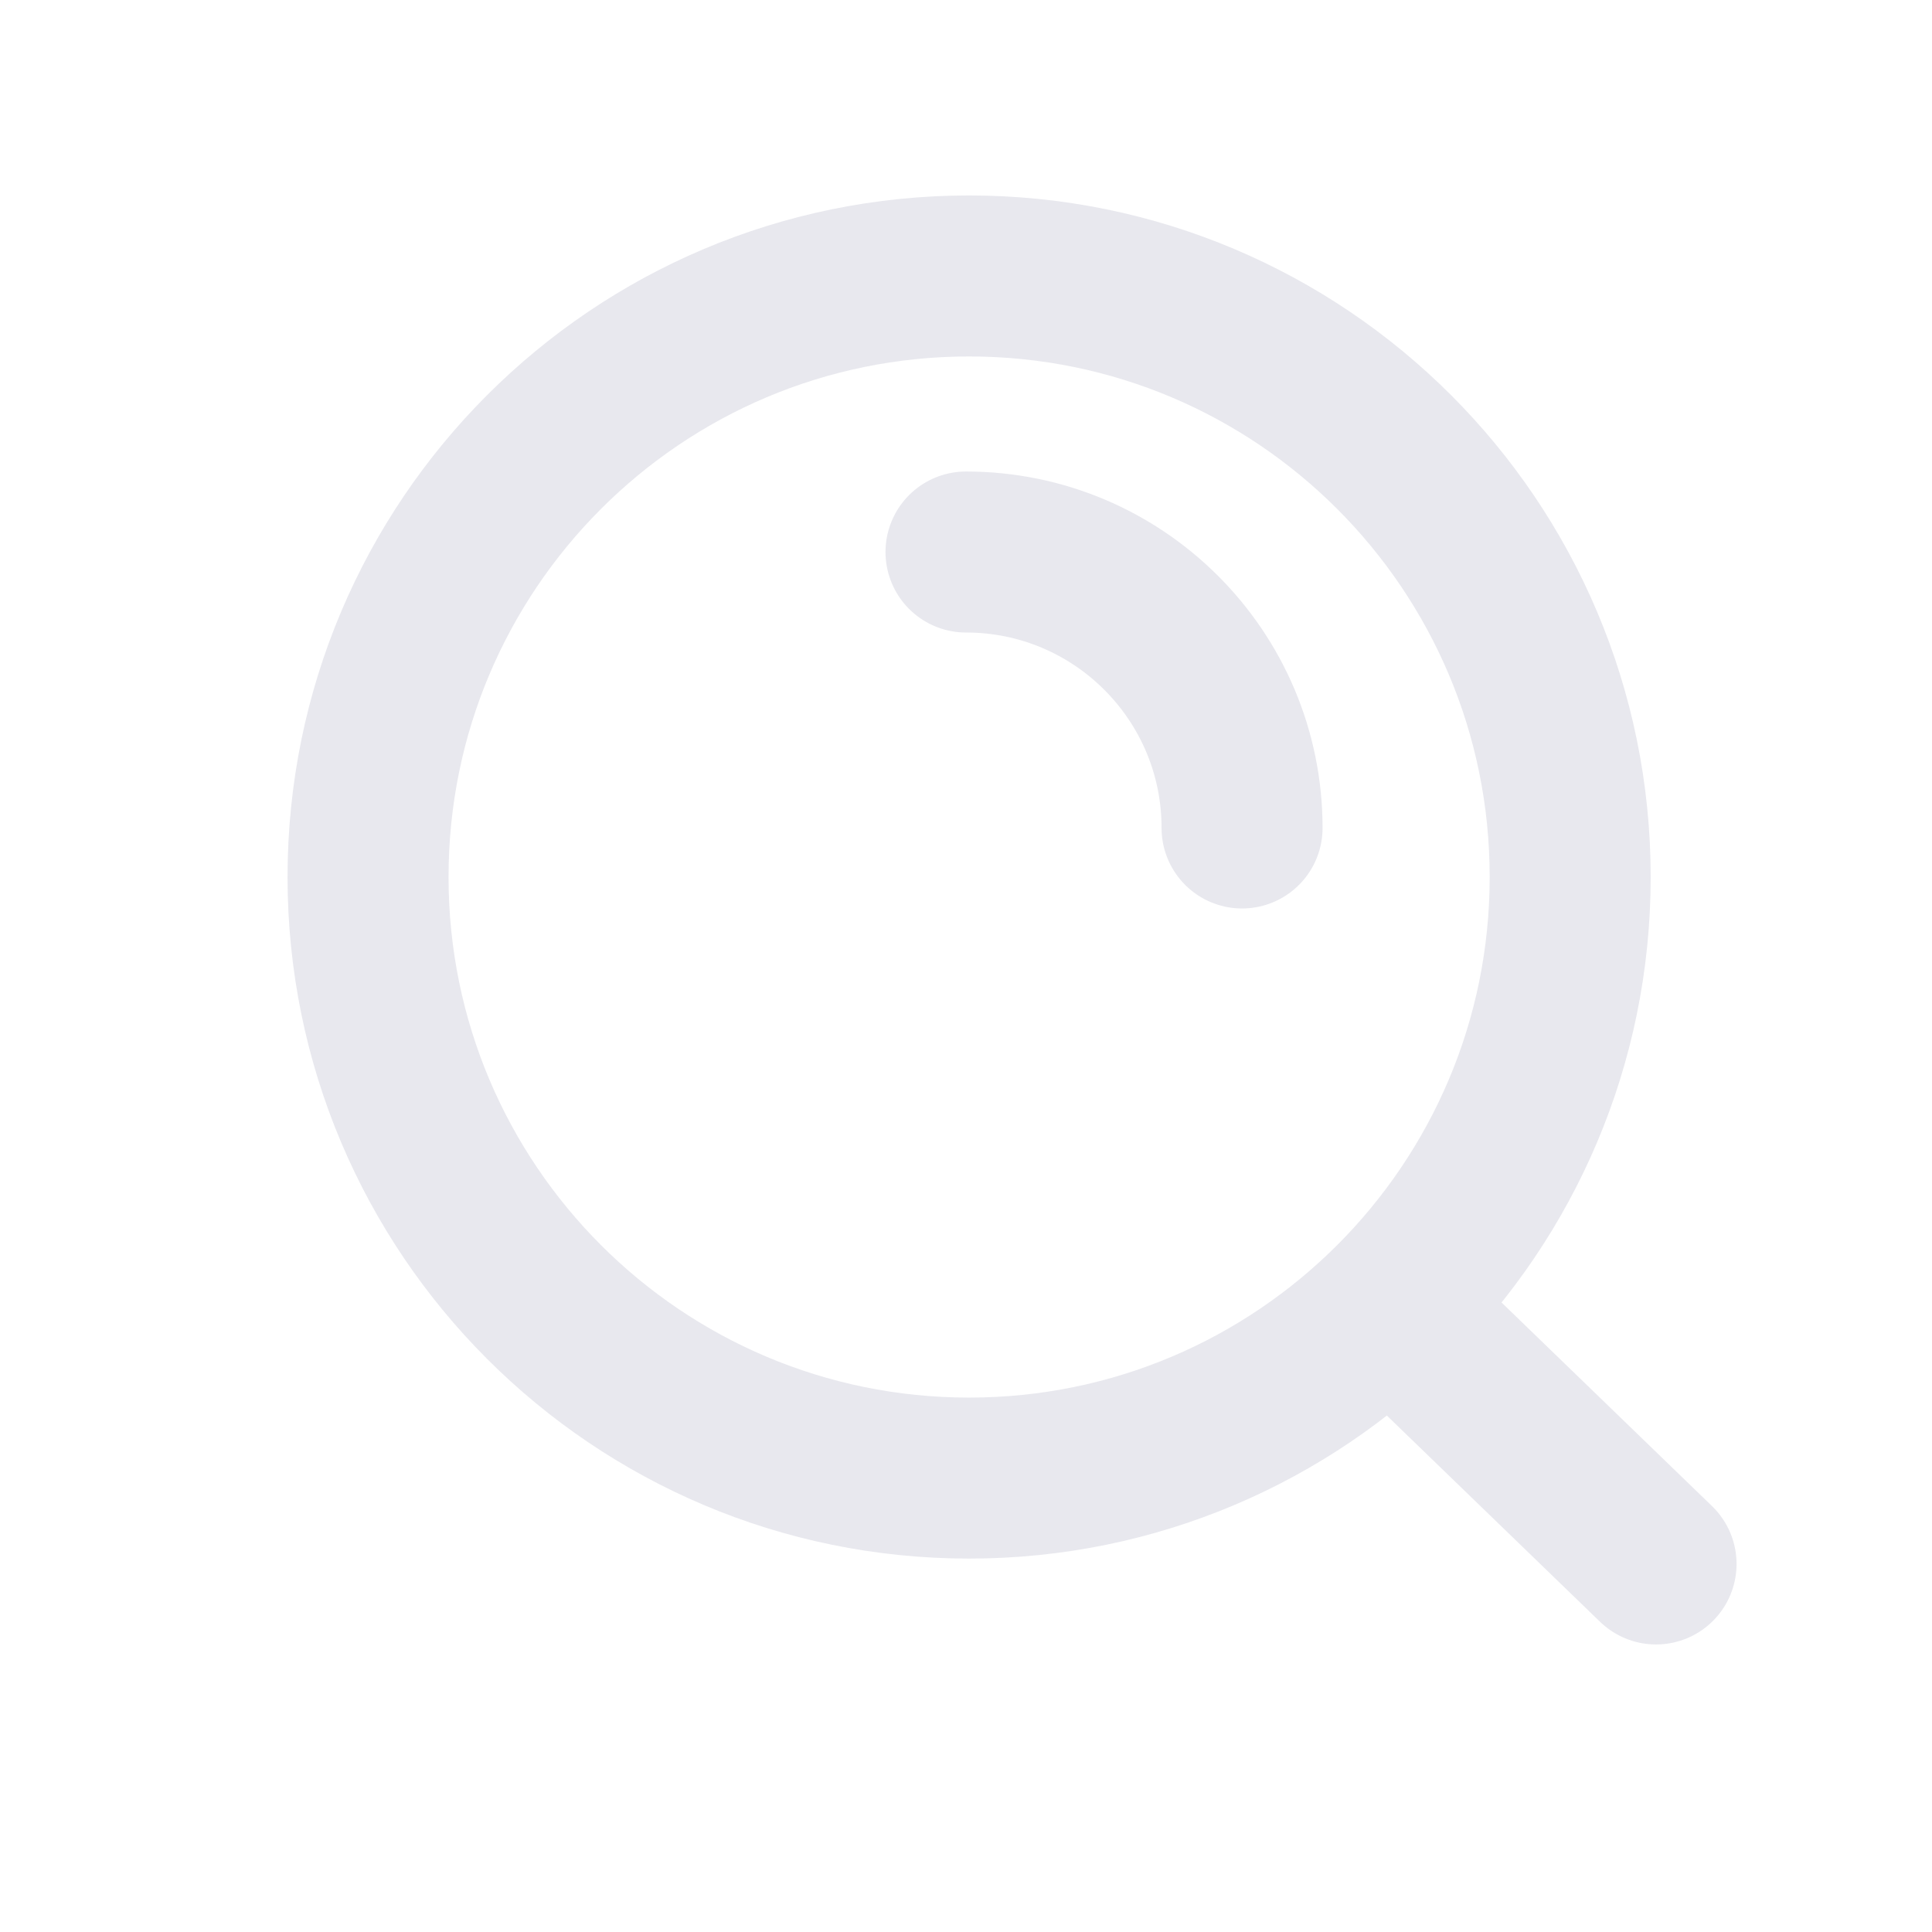
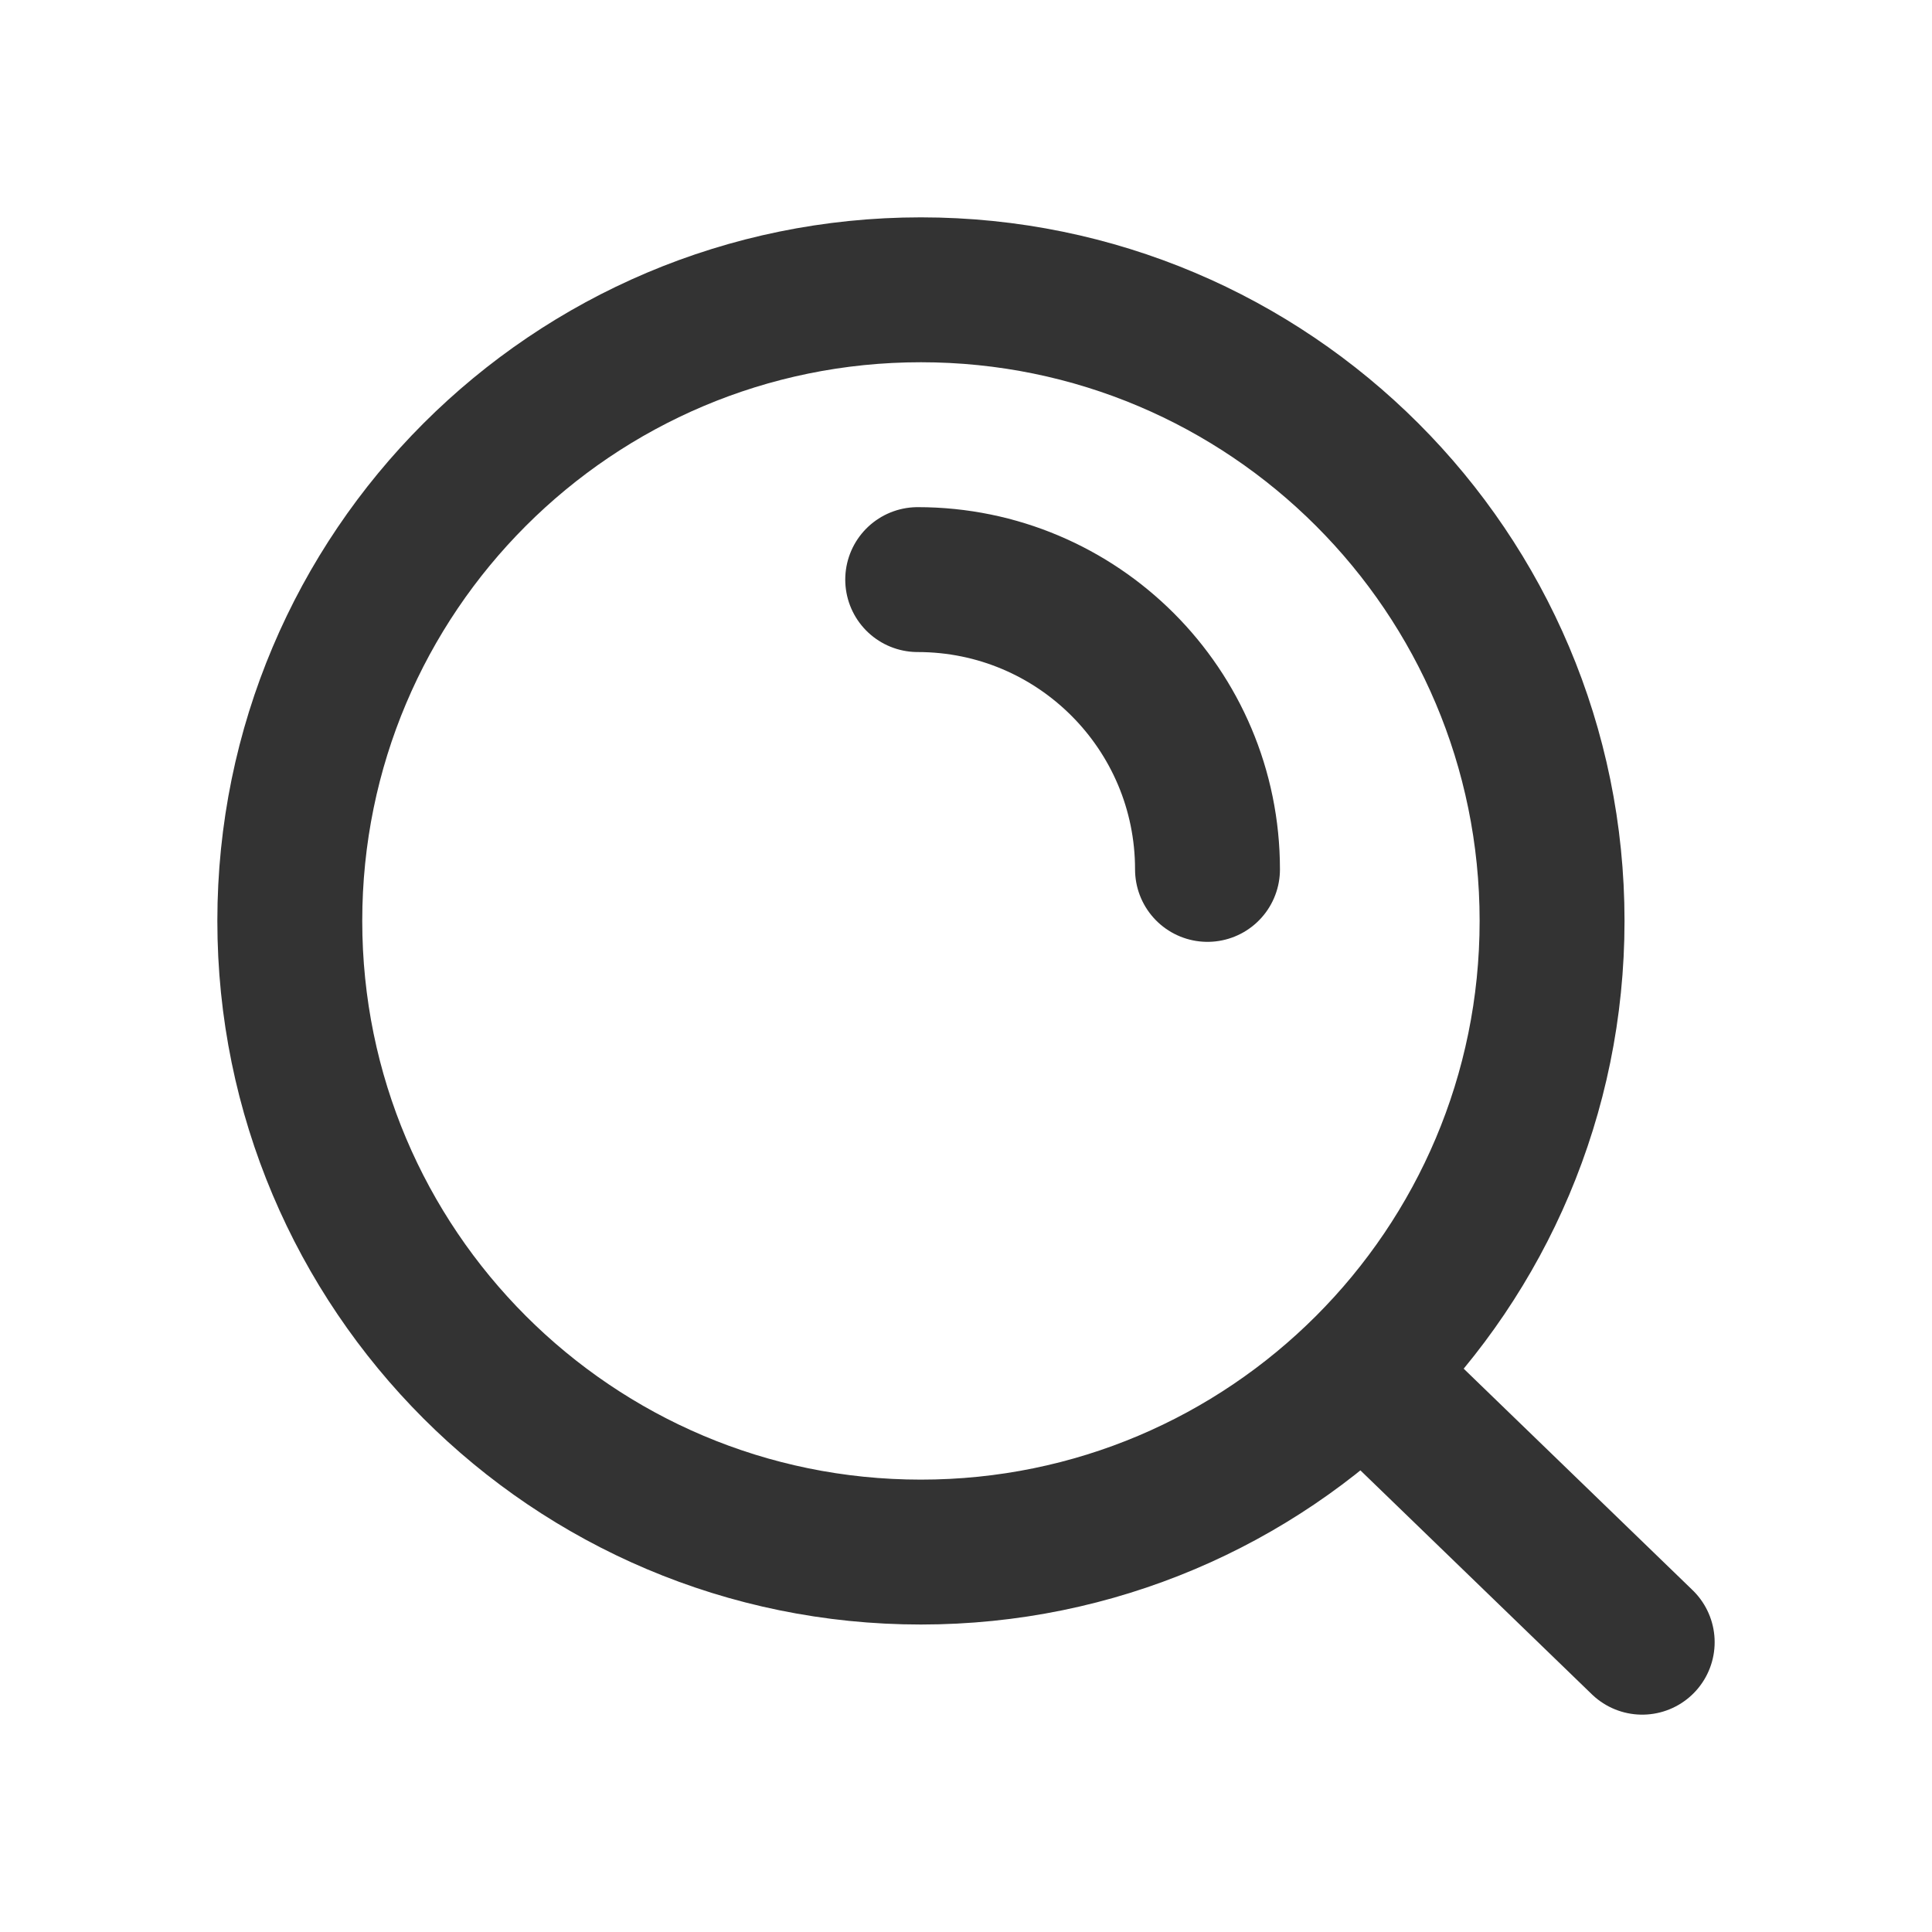
- <svg xmlns="http://www.w3.org/2000/svg" width="18" height="18" viewBox="0 0 18 18" fill="none">
-   <path d="M12.948 12.171L15.429 14.571M9 5.143C10.42 5.143 11.572 6.294 11.572 7.714M14.629 8.171C14.629 11.264 12.121 13.771 9.029 13.771C5.936 13.771 3.429 11.264 3.429 8.171C3.429 5.078 5.936 2.571 9.029 2.571C12.121 2.571 14.629 5.078 14.629 8.171Z" stroke="#E8E8EE" stroke-width="1.5" stroke-linecap="round" />
+ <svg xmlns="http://www.w3.org/2000/svg" width="20" height="20" viewBox="0 0 20 20" fill="none">
+   <path d="M14.106 14.2L17 17M9.5 6C11.157 6 12.5 7.343 12.5 9M16.067 9.533C16.067 13.142 13.142 16.067 9.533 16.067C5.925 16.067 3 13.142 3 9.533C3 5.925 5.925 3 9.533 3C13.142 3 16.067 5.925 16.067 9.533Z" stroke="#333333" stroke-width="1.5" stroke-linecap="round" />
</svg>
